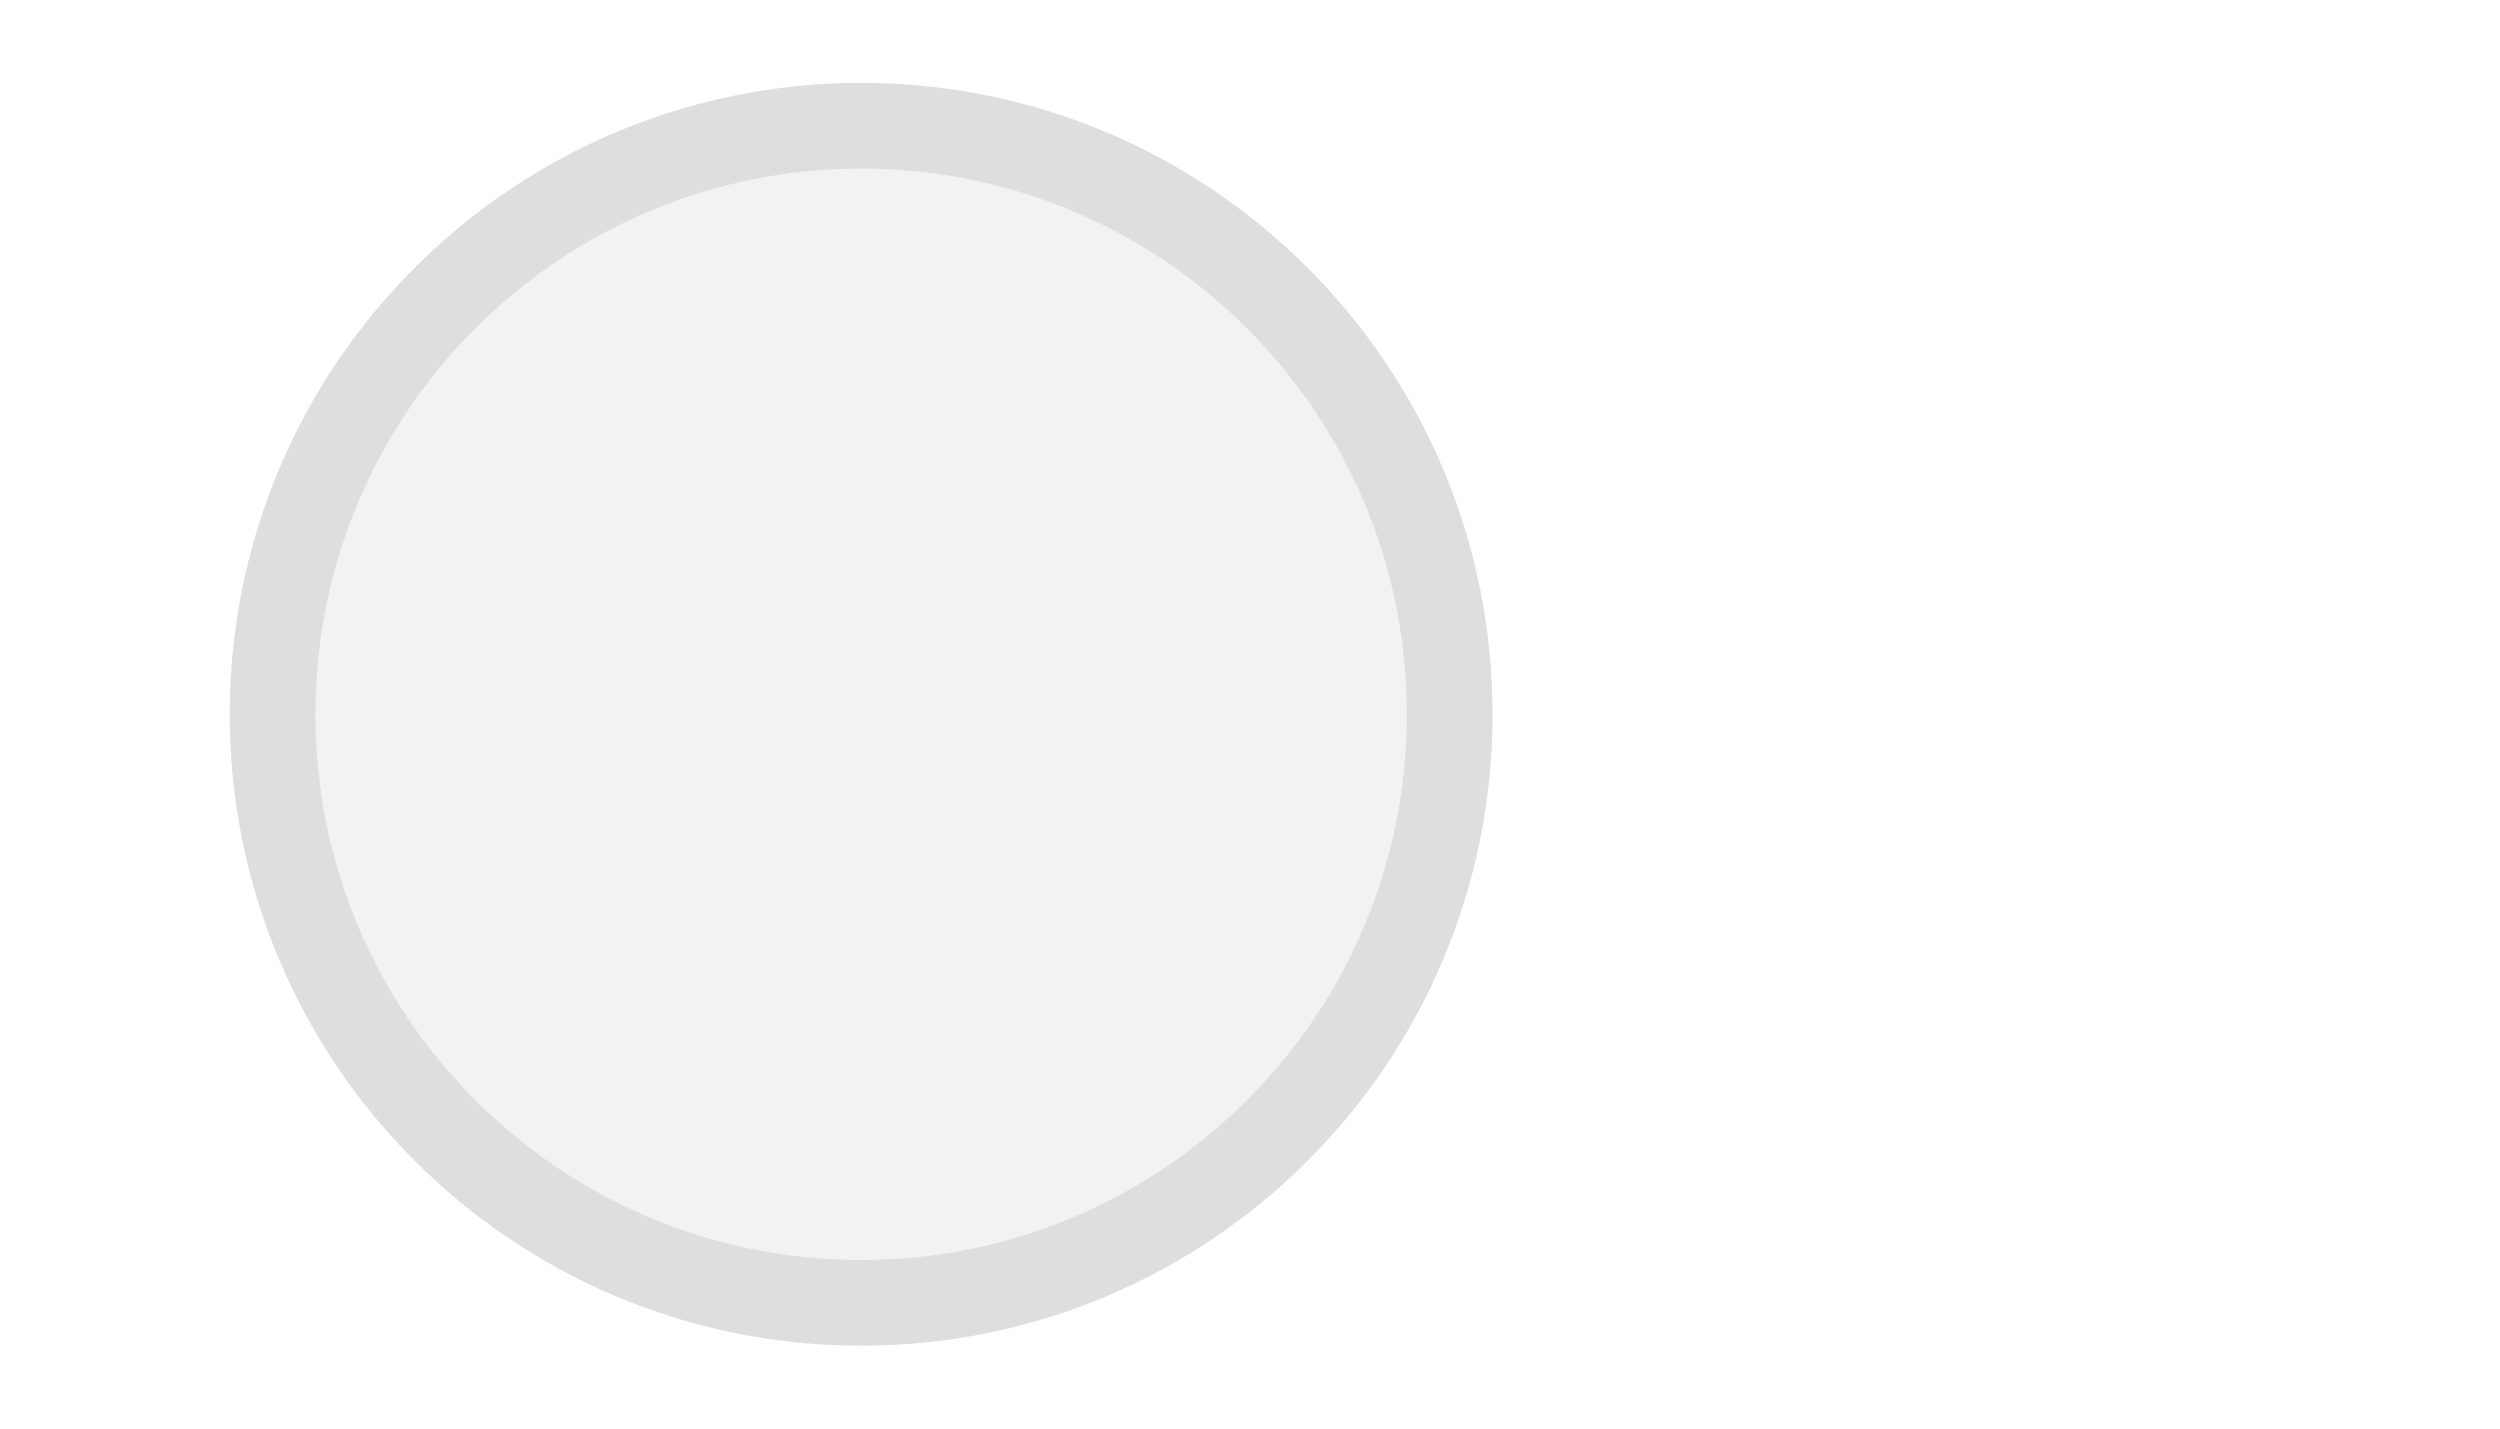
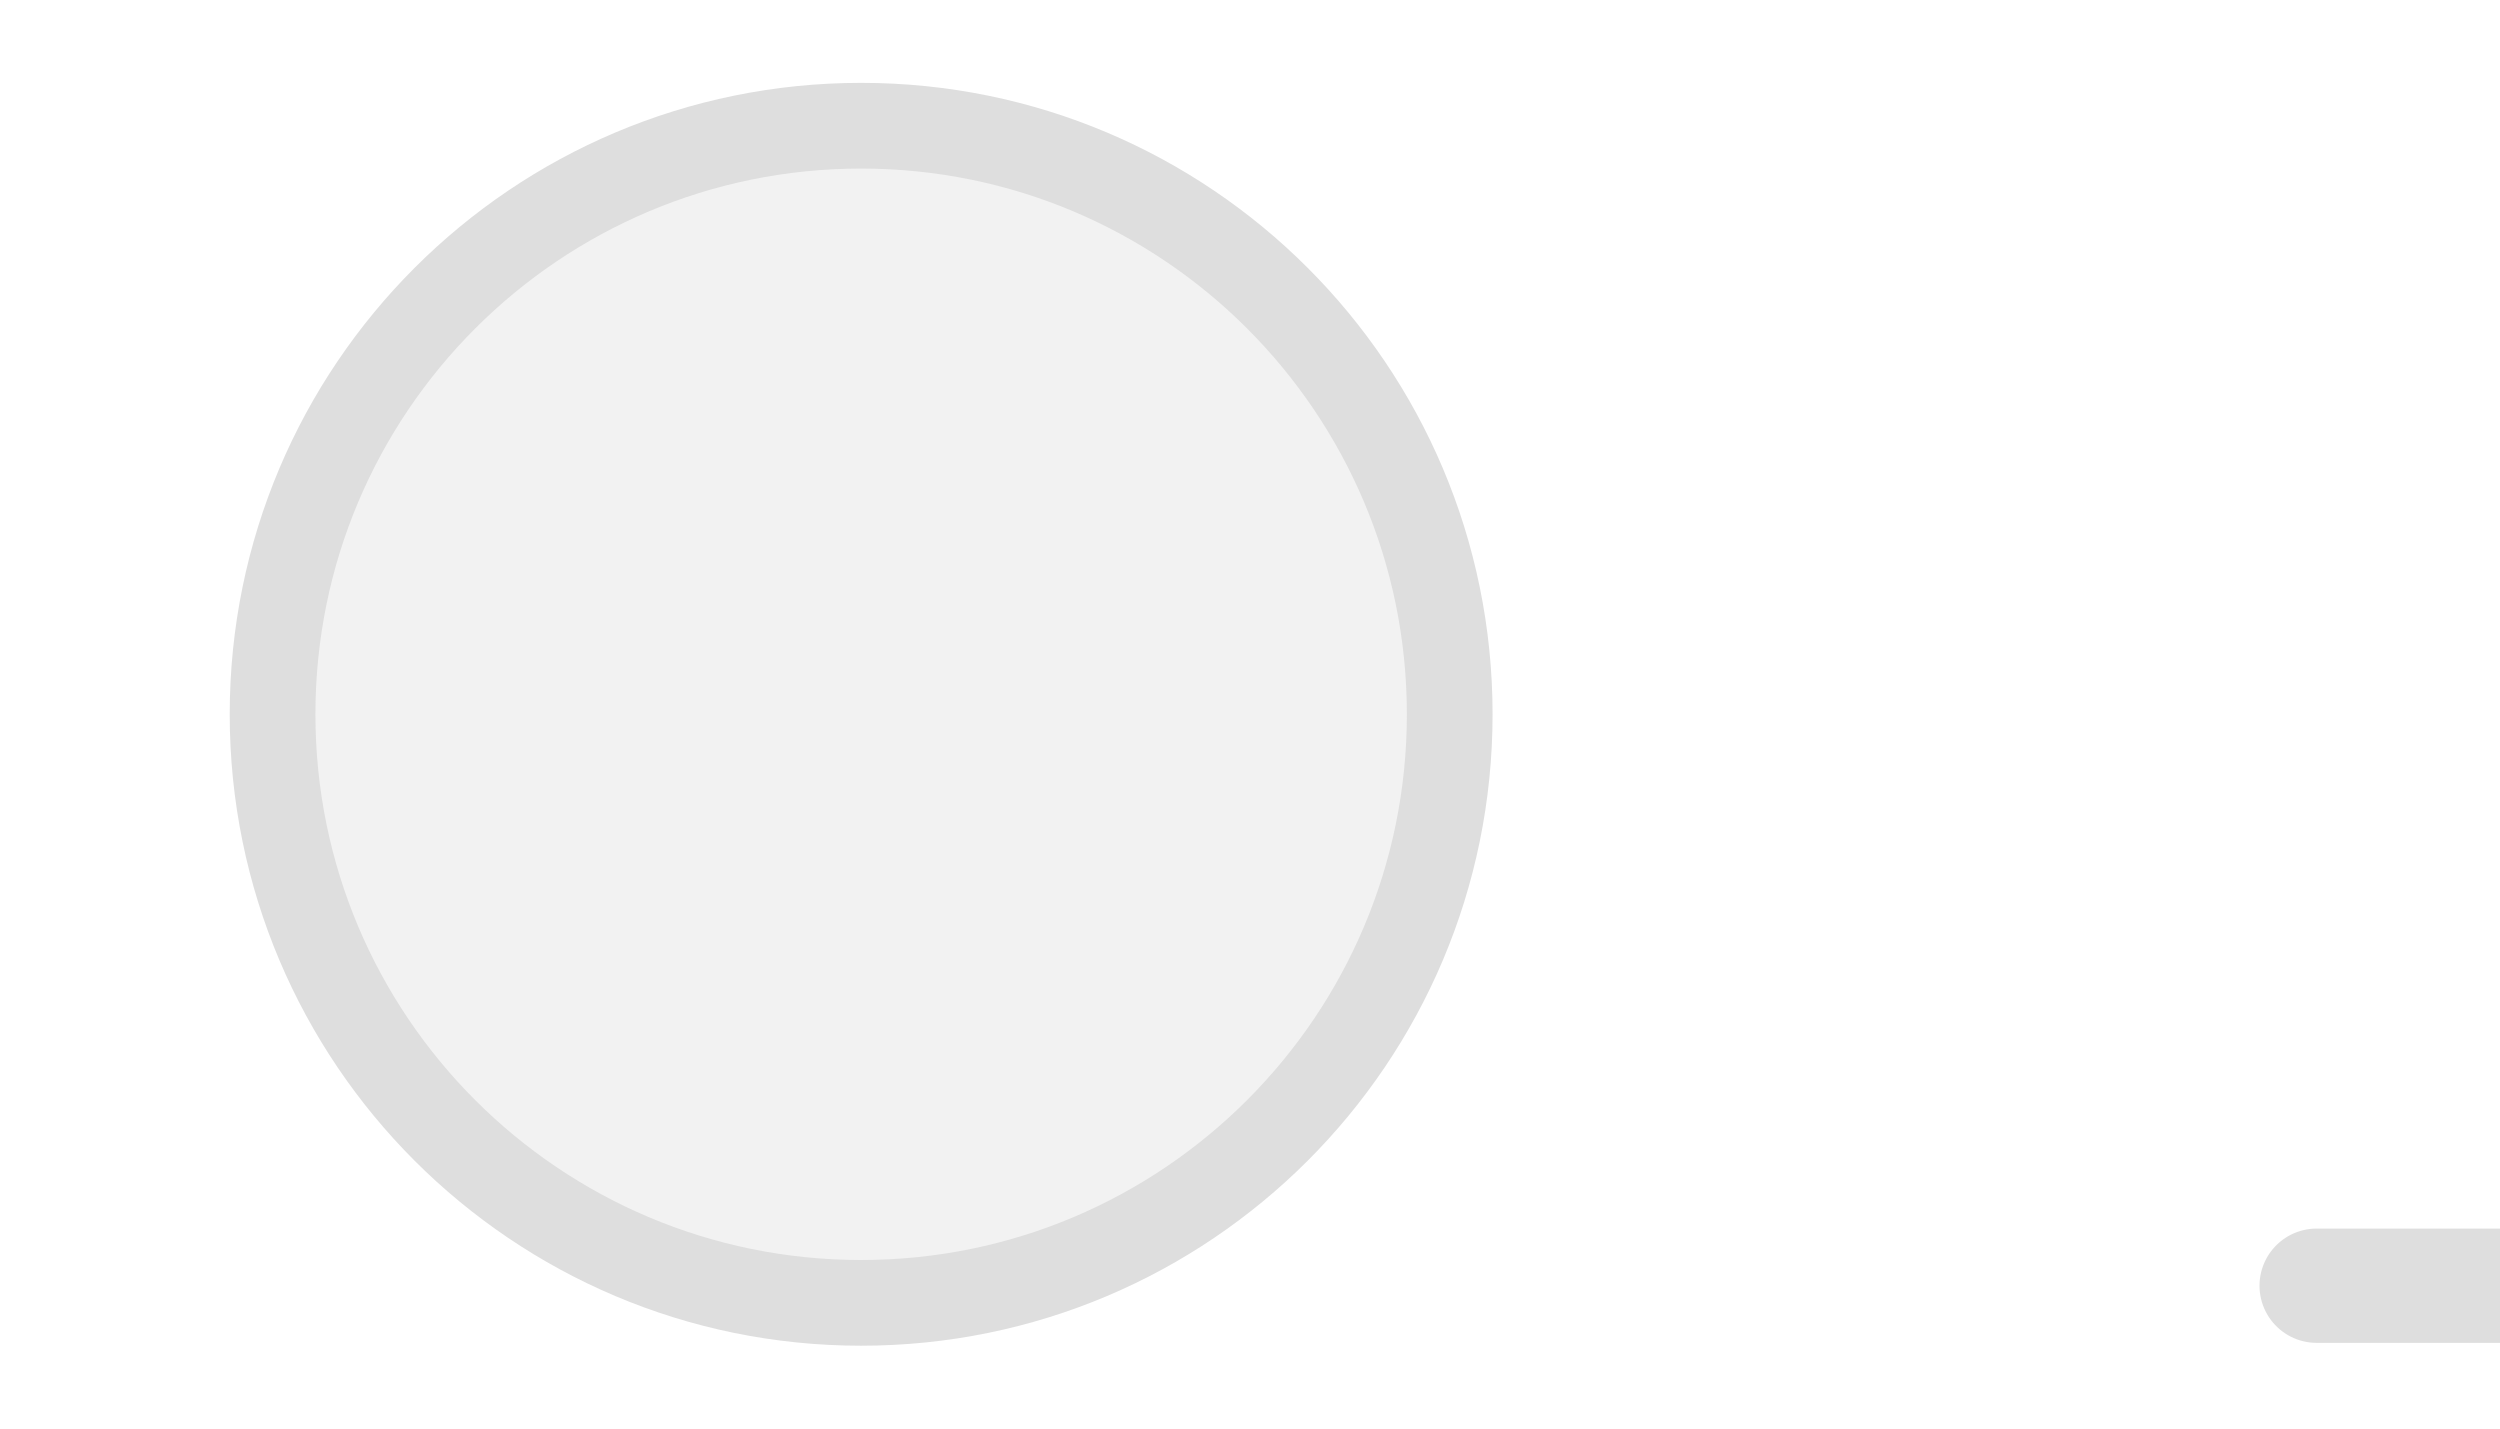
<svg xmlns="http://www.w3.org/2000/svg" width="35px" height="20px" viewBox="0 0 35 20">
-   <line x1="7.778" y1="10" x2="10.344" y2="10" stroke="#dedede" stroke-width="1.6" stroke-linecap="round" />
+   <line x1="35" y1="18" x2="32.433" y2="18" stroke="#dedede" stroke-width="1.6" stroke-linecap="round" />
  <circle cx="12.056" cy="10" r="8.24" fill="#f2f2f2" stroke="#dedede" stroke-width="1.2" />
</svg>
